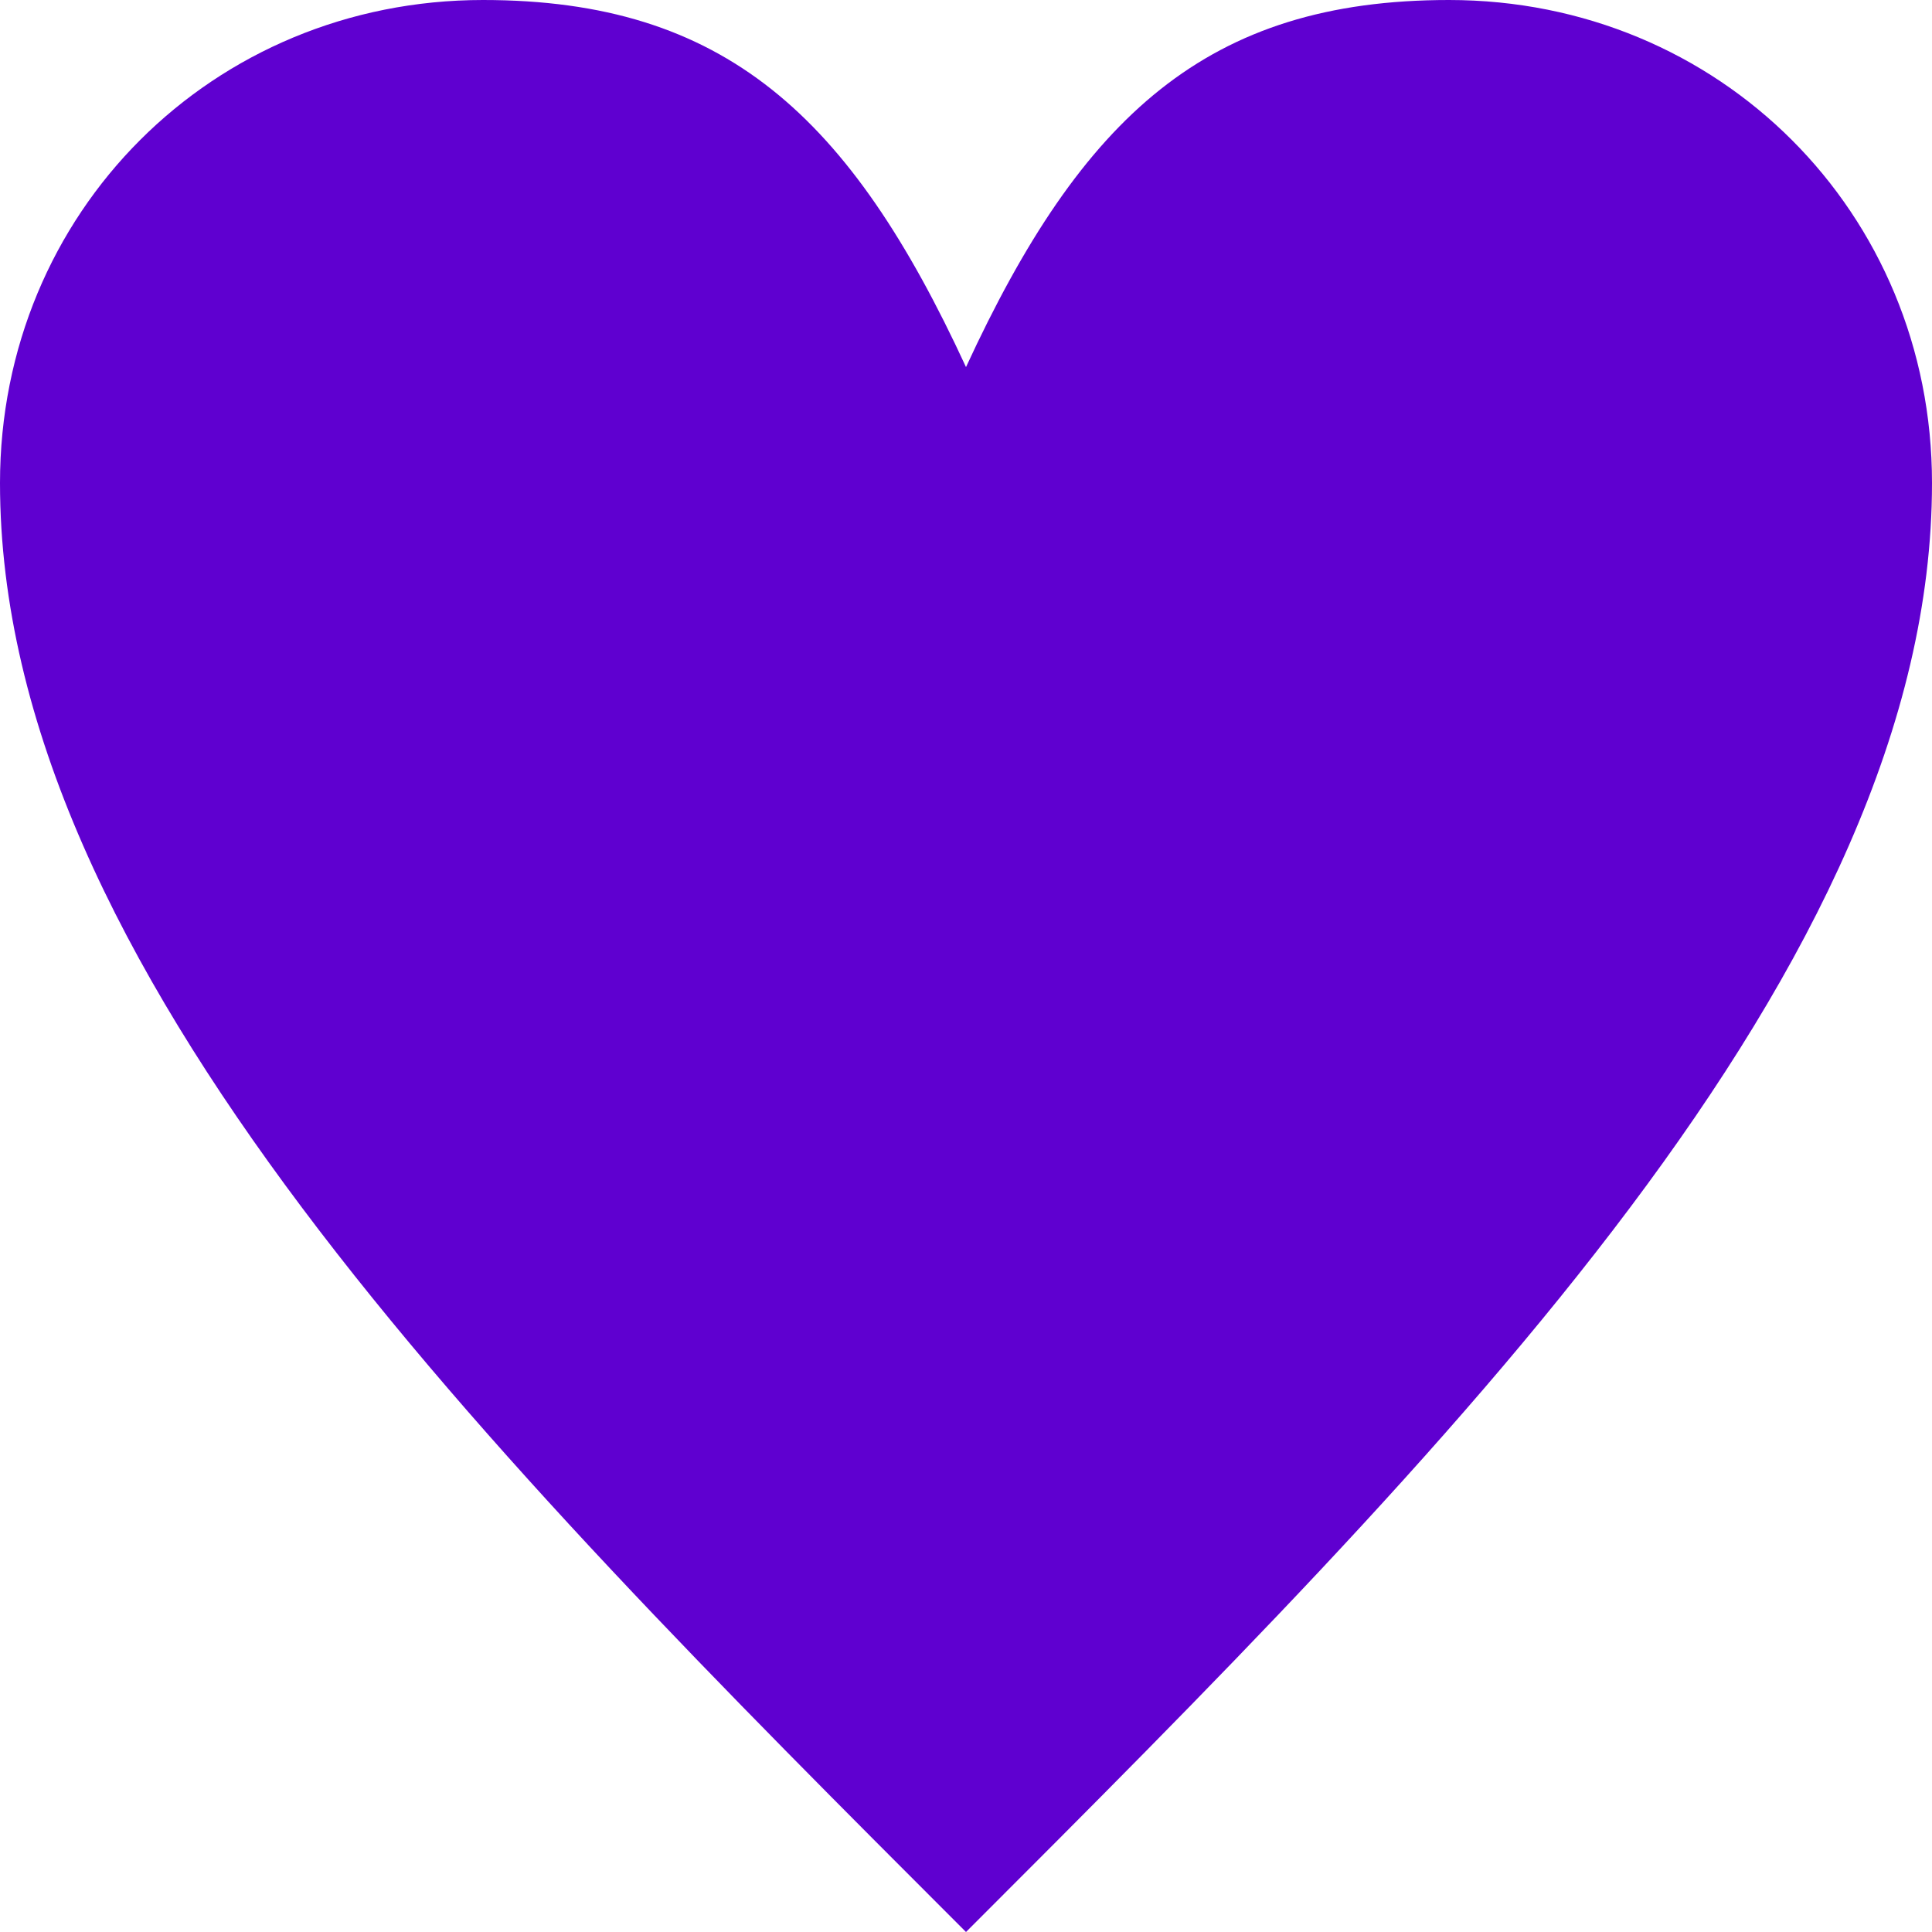
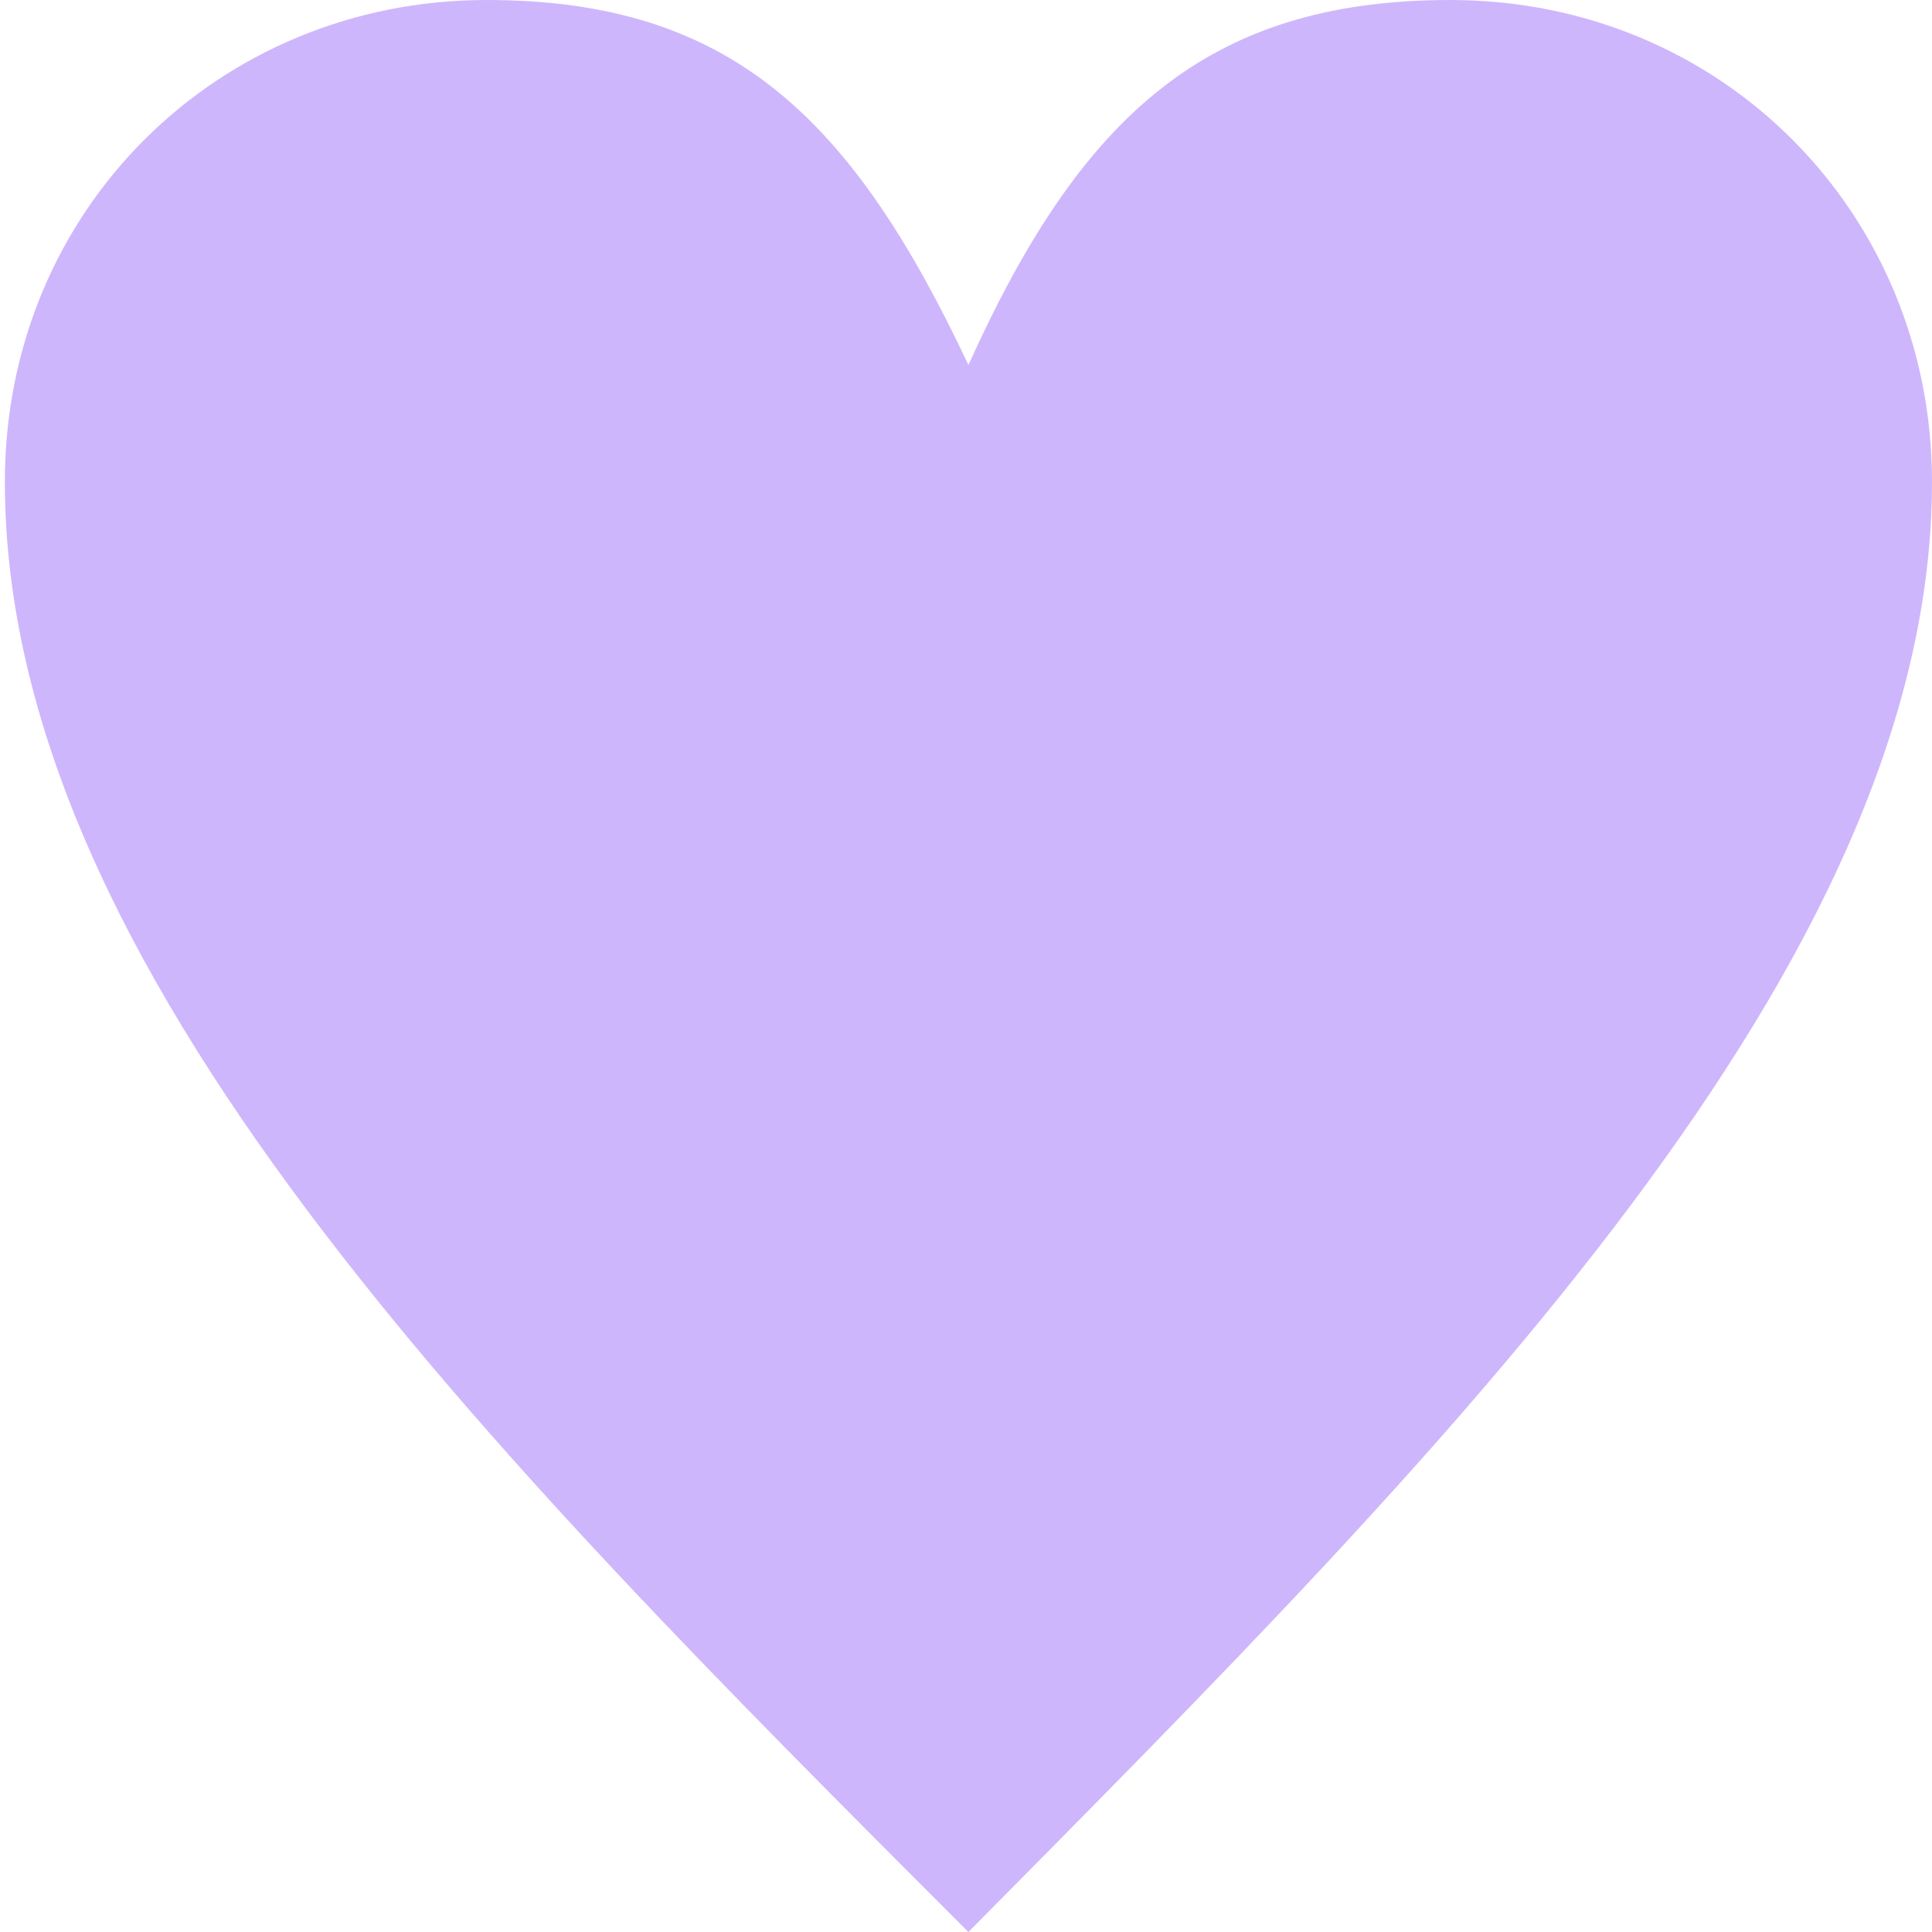
- <svg xmlns="http://www.w3.org/2000/svg" version="1.1" id="Lager_1" x="0px" y="0px" viewBox="-469 271 20 20" style="enable-background:new -469 271 20 20;" xml:space="preserve">
+ <svg xmlns="http://www.w3.org/2000/svg" version="1.1" id="Lager_1" x="0px" y="0px" viewBox="-501 355.3 39.7 39.7" style="enable-background:new -501 355.3 39.7 39.7;" xml:space="preserve">
  <style type="text/css">
- 	.st0{fill:#5F00D0;}
+ 	.st0{fill:#CEB6FC;}
</style>
  <g id="Symbols">
    <g id="Project-intro" transform="translate(-178, 0)">
      <g id="Page-1">
-         <path class="st0" d="M-276,271c2.8,0,5,2.2,5,5c0,5-5,10-10,15c-5-5-10-10-10-15c0-2.8,2.2-5,5-5c2.5,0,3.8,1.2,5,3.8     C-279.8,272.2-278.5,271-276,271z" />
+         <path class="st0" d="M-293.2,355.3c5.6,0,9.9,4.4,9.9,9.9c0,9.9-9.9,19.8-19.8,29.8c-9.9-9.9-19.8-19.8-19.8-29.8     c0-5.6,4.4-9.9,9.9-9.9c5,0,7.5,2.4,9.9,7.5C-300.8,357.7-298.2,355.3-293.2,355.3z" />
      </g>
    </g>
  </g>
</svg>
